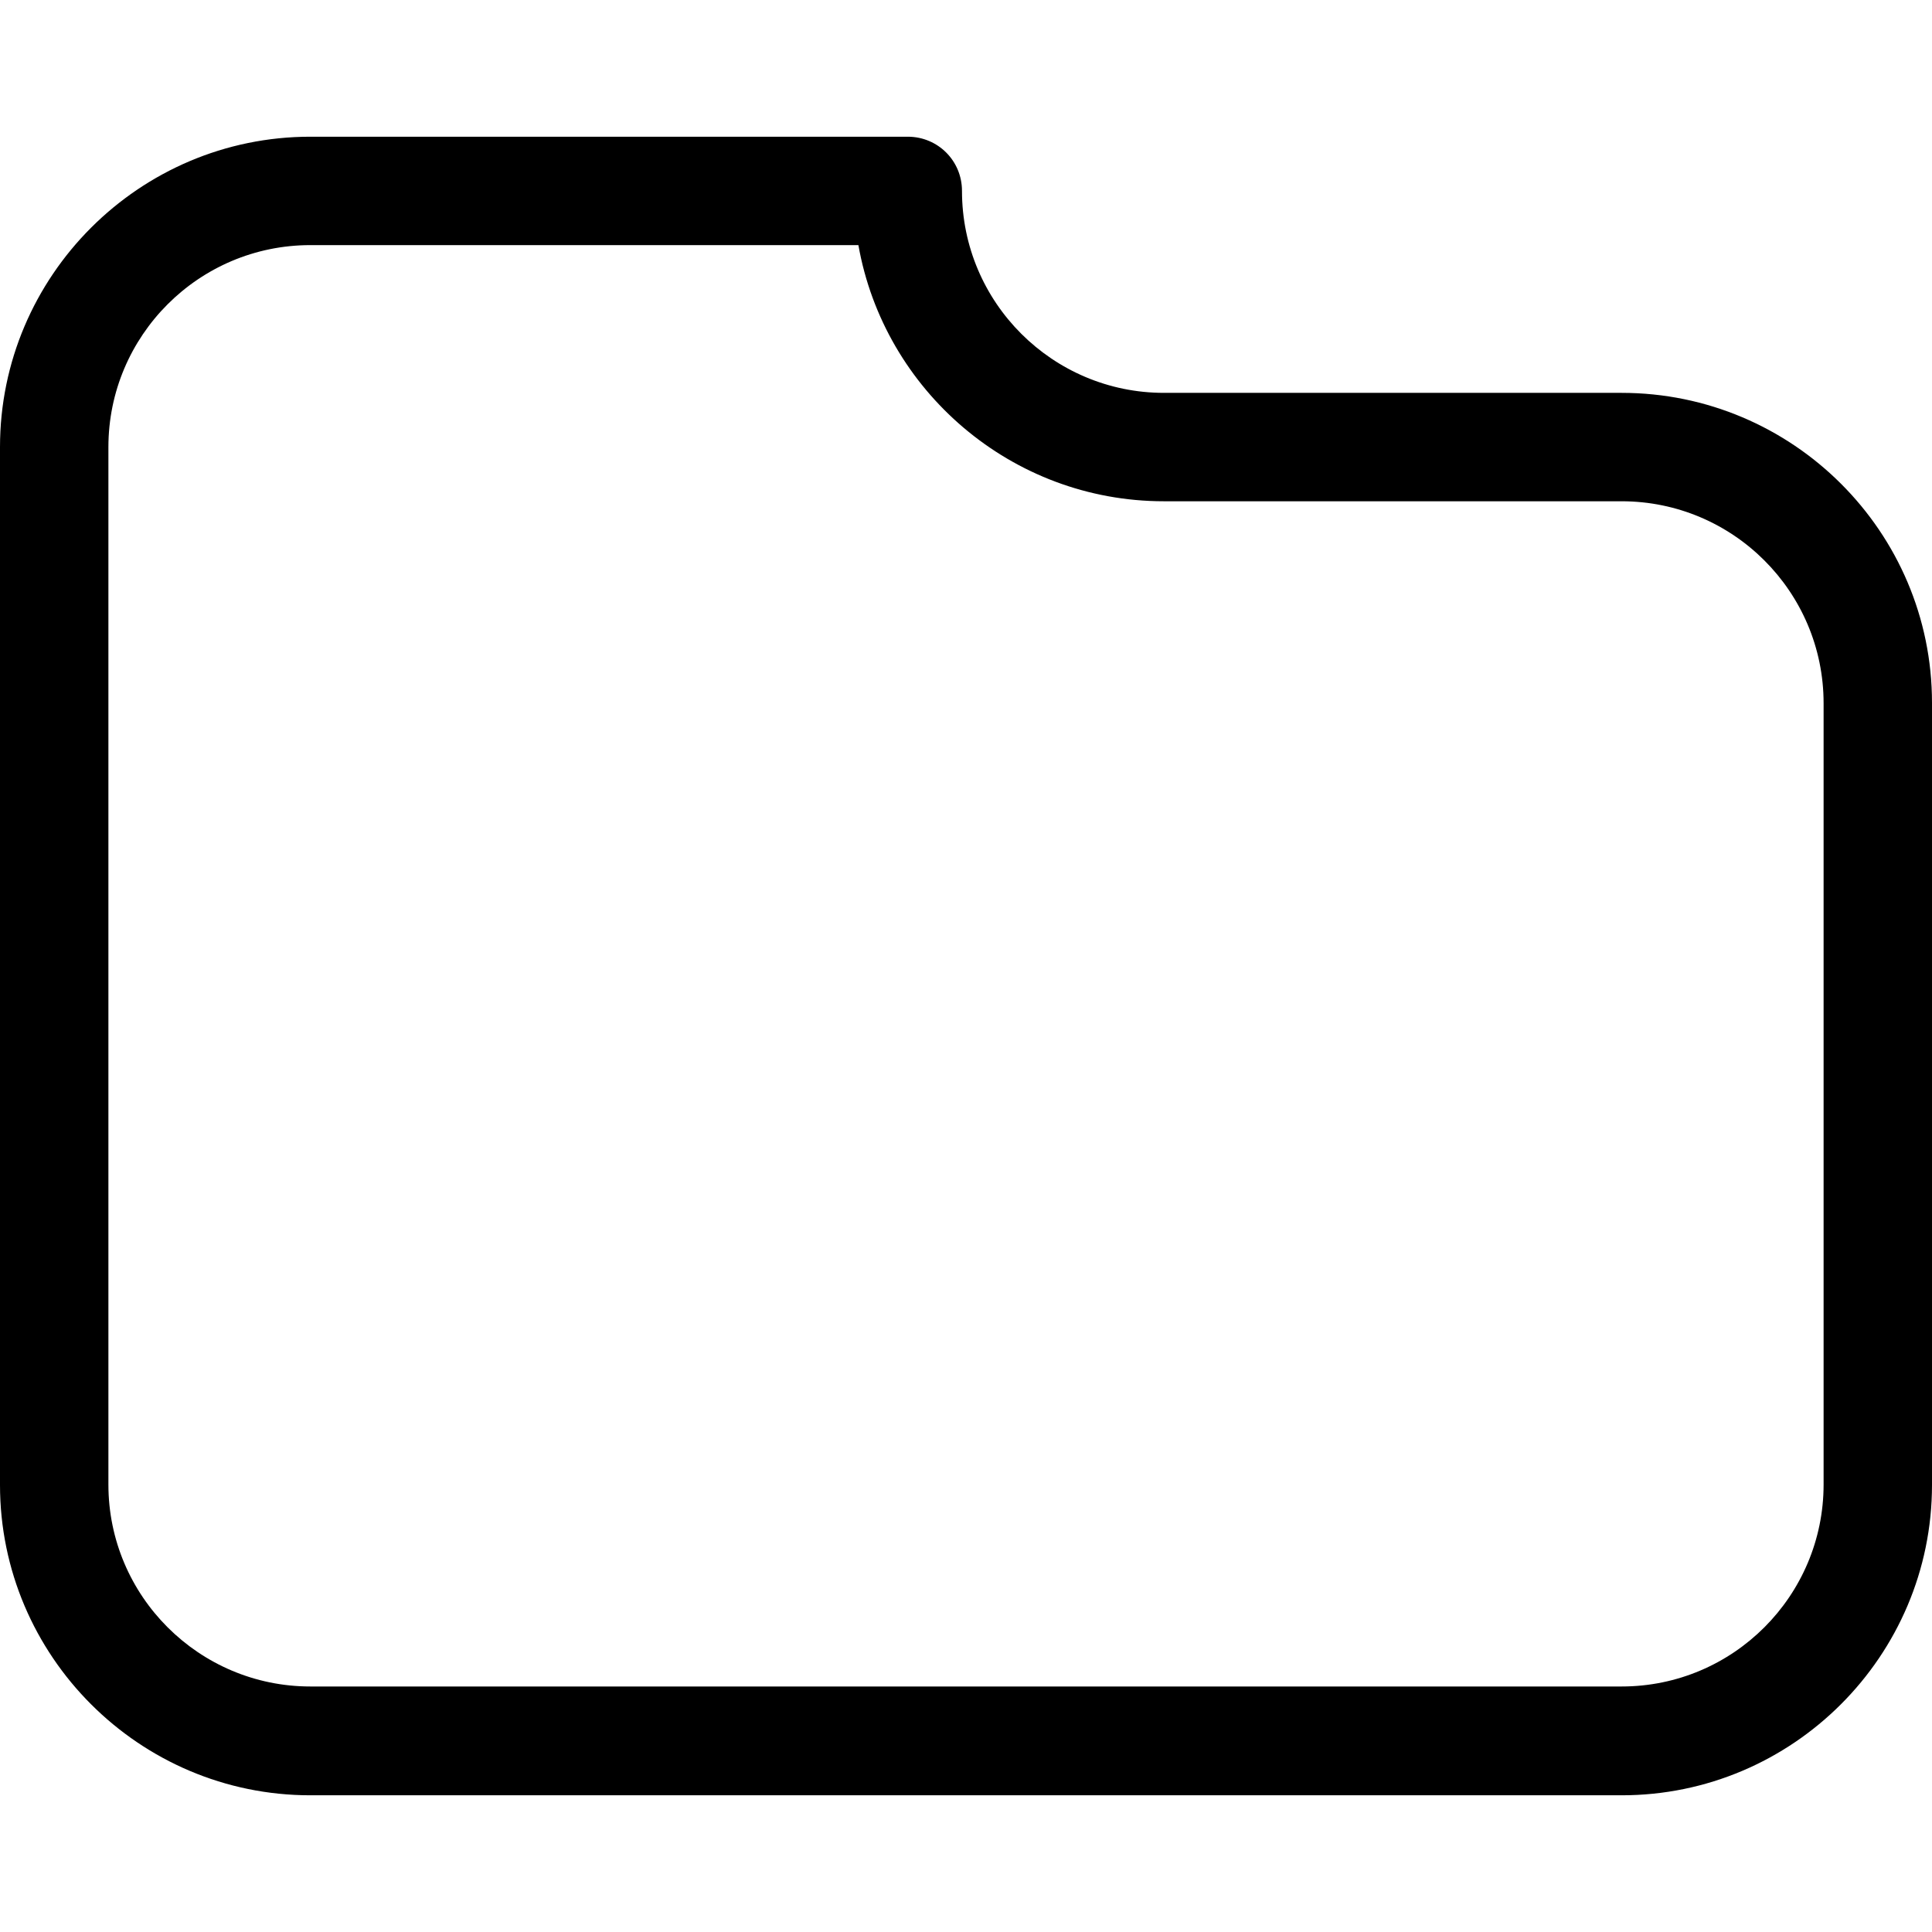
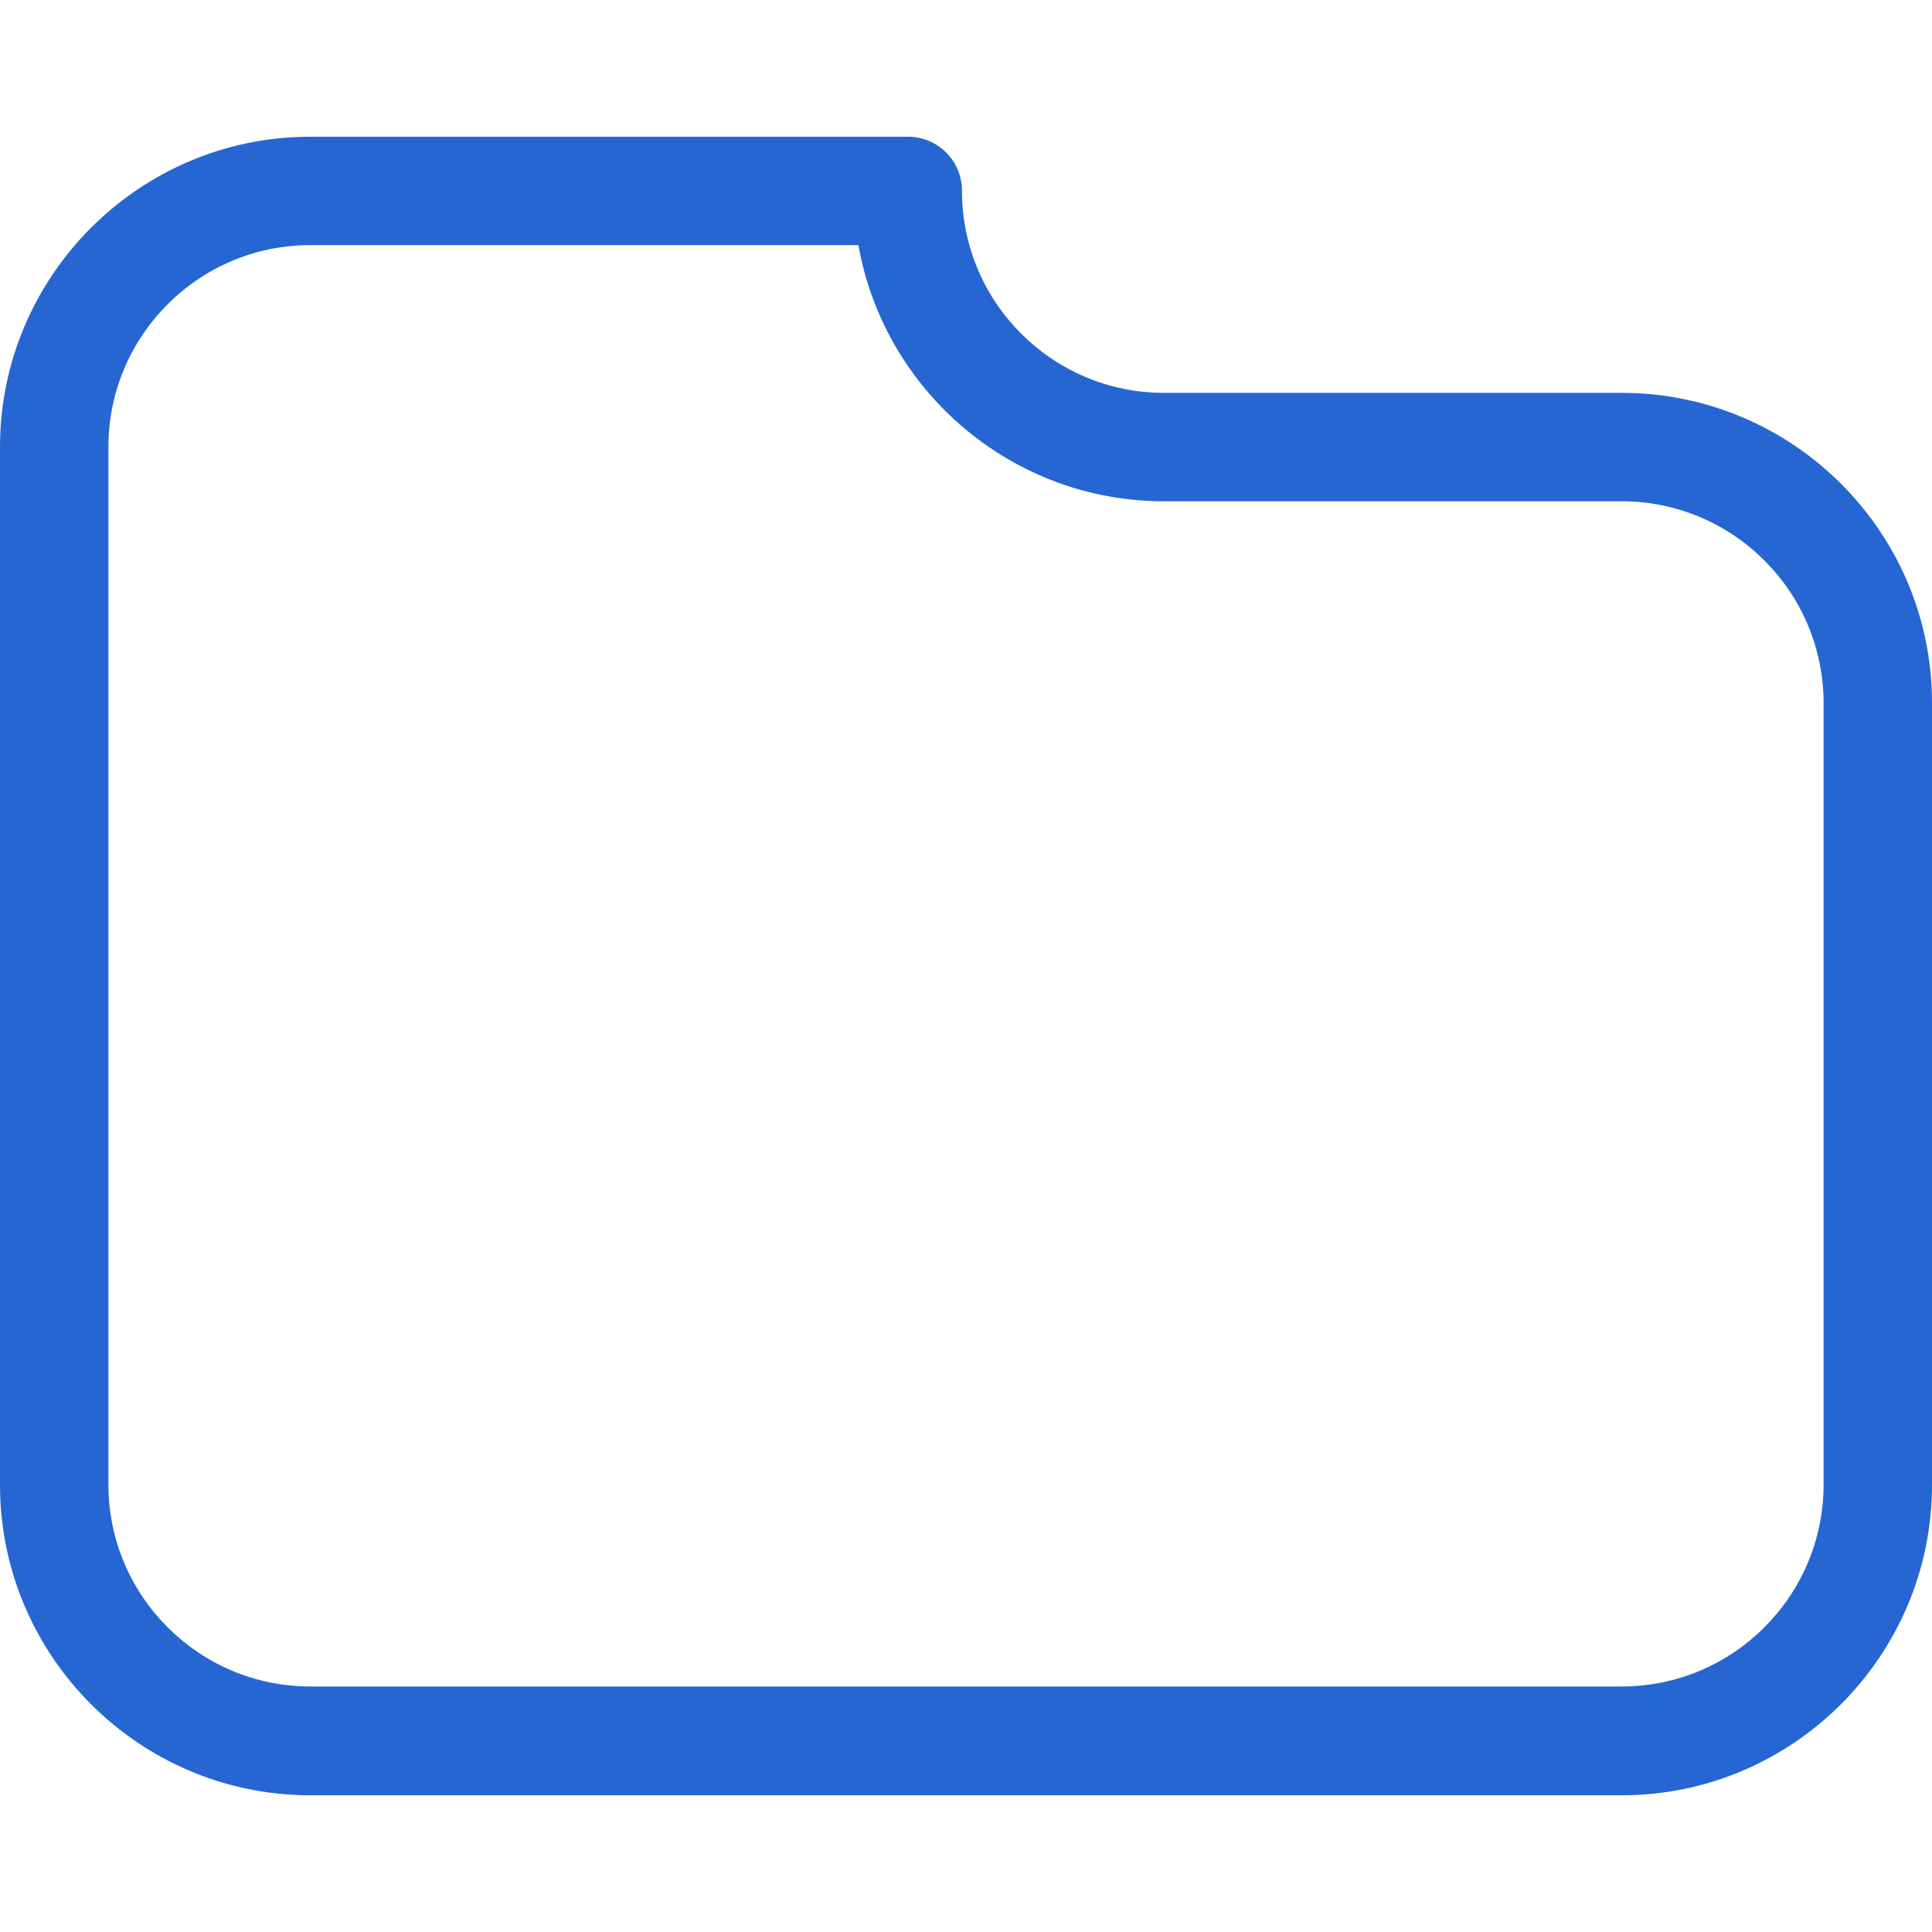
- <svg xmlns="http://www.w3.org/2000/svg" version="1.1" id="Capa_1" x="0px" y="0px" viewBox="0 0 481.2 481.2" style="enable-background:new 0 0 481.2 481.2;" xml:space="preserve">
+ <svg xmlns="http://www.w3.org/2000/svg" fill="#2666d3" version="1.1" id="Capa_1" x="0px" y="0px" viewBox="0 0 481.2 481.2" style="enable-background:new 0 0 481.2 481.2;" xml:space="preserve">
  <g>
    <path d="M403.9,97.85h-114c-27.7,0-50.3-22.5-50.3-50.3c0-7.5-6-13.5-13.5-13.5H77.3c-42.6,0-77.3,34.7-77.3,77.3v258.5   c0,42.6,34.7,77.3,77.3,77.3h326.6c42.6,0,77.3-34.7,77.3-77.3v-194.8C481.2,132.45,446.5,97.85,403.9,97.85z M454.2,369.75   c0,27.7-22.5,50.3-50.3,50.3H77.3c-27.7,0-50.3-22.5-50.3-50.3v-258.4c0-27.7,22.5-50.3,50.3-50.3h136.5   c6.4,36.2,38.1,63.8,76.1,63.8h114c27.7,0,50.3,22.5,50.3,50.3L454.2,369.75L454.2,369.75z" />
  </g>
  <g>
</g>
  <g>
</g>
  <g>
</g>
  <g>
</g>
  <g>
</g>
  <g>
</g>
  <g>
</g>
  <g>
</g>
  <g>
</g>
  <g>
</g>
  <g>
</g>
  <g>
</g>
  <g>
</g>
  <g>
</g>
  <g>
</g>
</svg>
